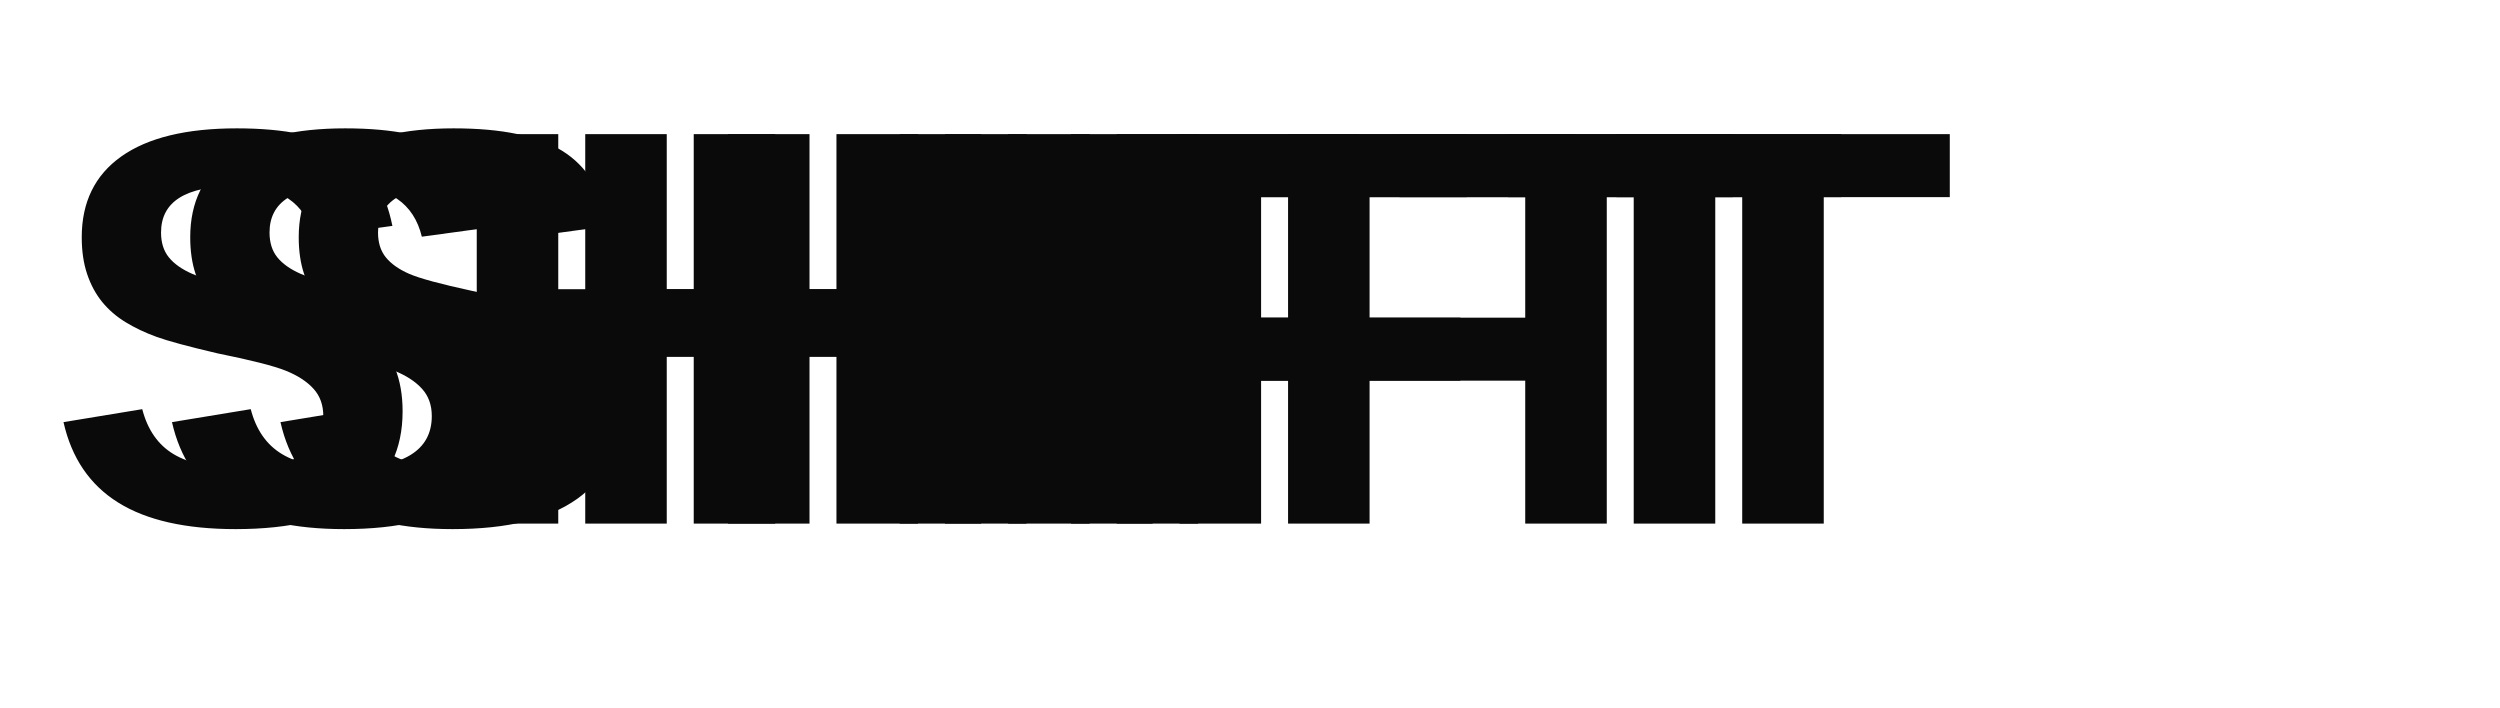
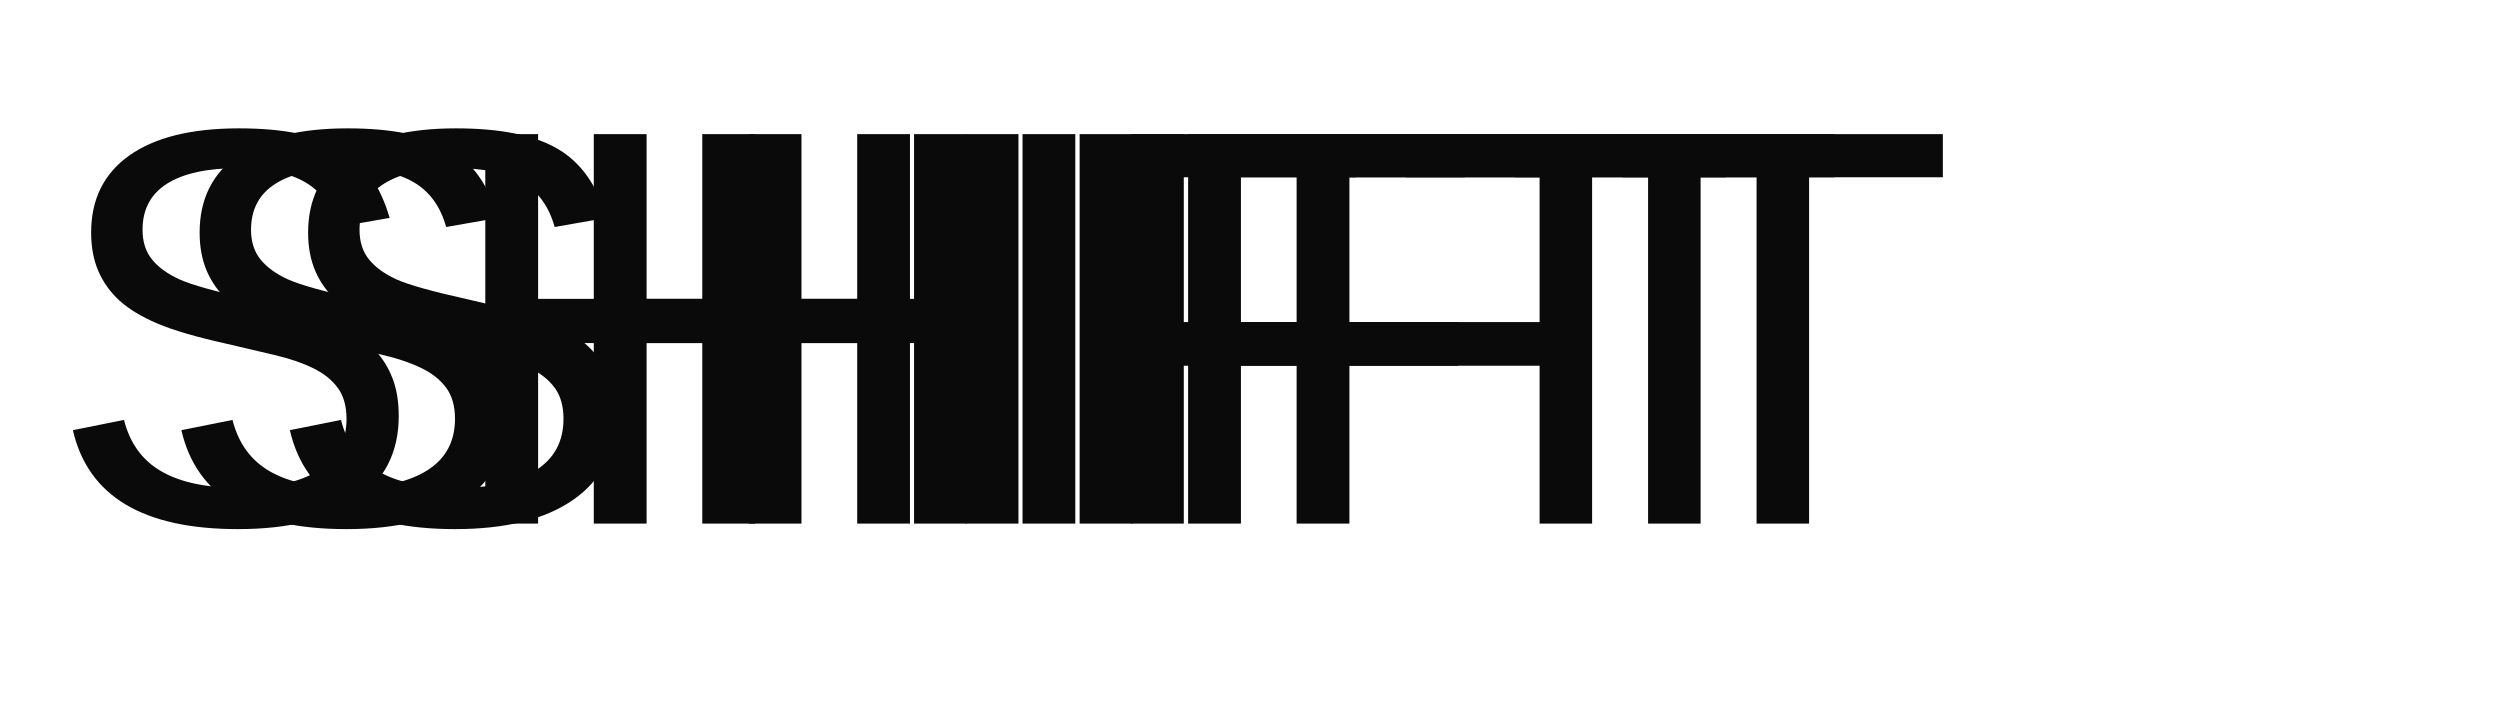
<svg xmlns="http://www.w3.org/2000/svg" viewBox="0 0 1060 300" role="img" aria-label="SHIFT">
-   <g font-family="Archivo, 'Arial Black', Arial, sans-serif" font-weight="800" font-size="240" letter-spacing="6" fill="#0A0A0A">
+   <g font-family="Archivo, Arial, sans-serif" font-weight="500" font-size="240" letter-spacing="6" fill="#0A0A0A">
    <text x="112" y="222">SHIFT</text>
    <text x="66" y="222">SHIFT</text>
    <text x="20" y="222">SHIFT</text>
  </g>
</svg>
